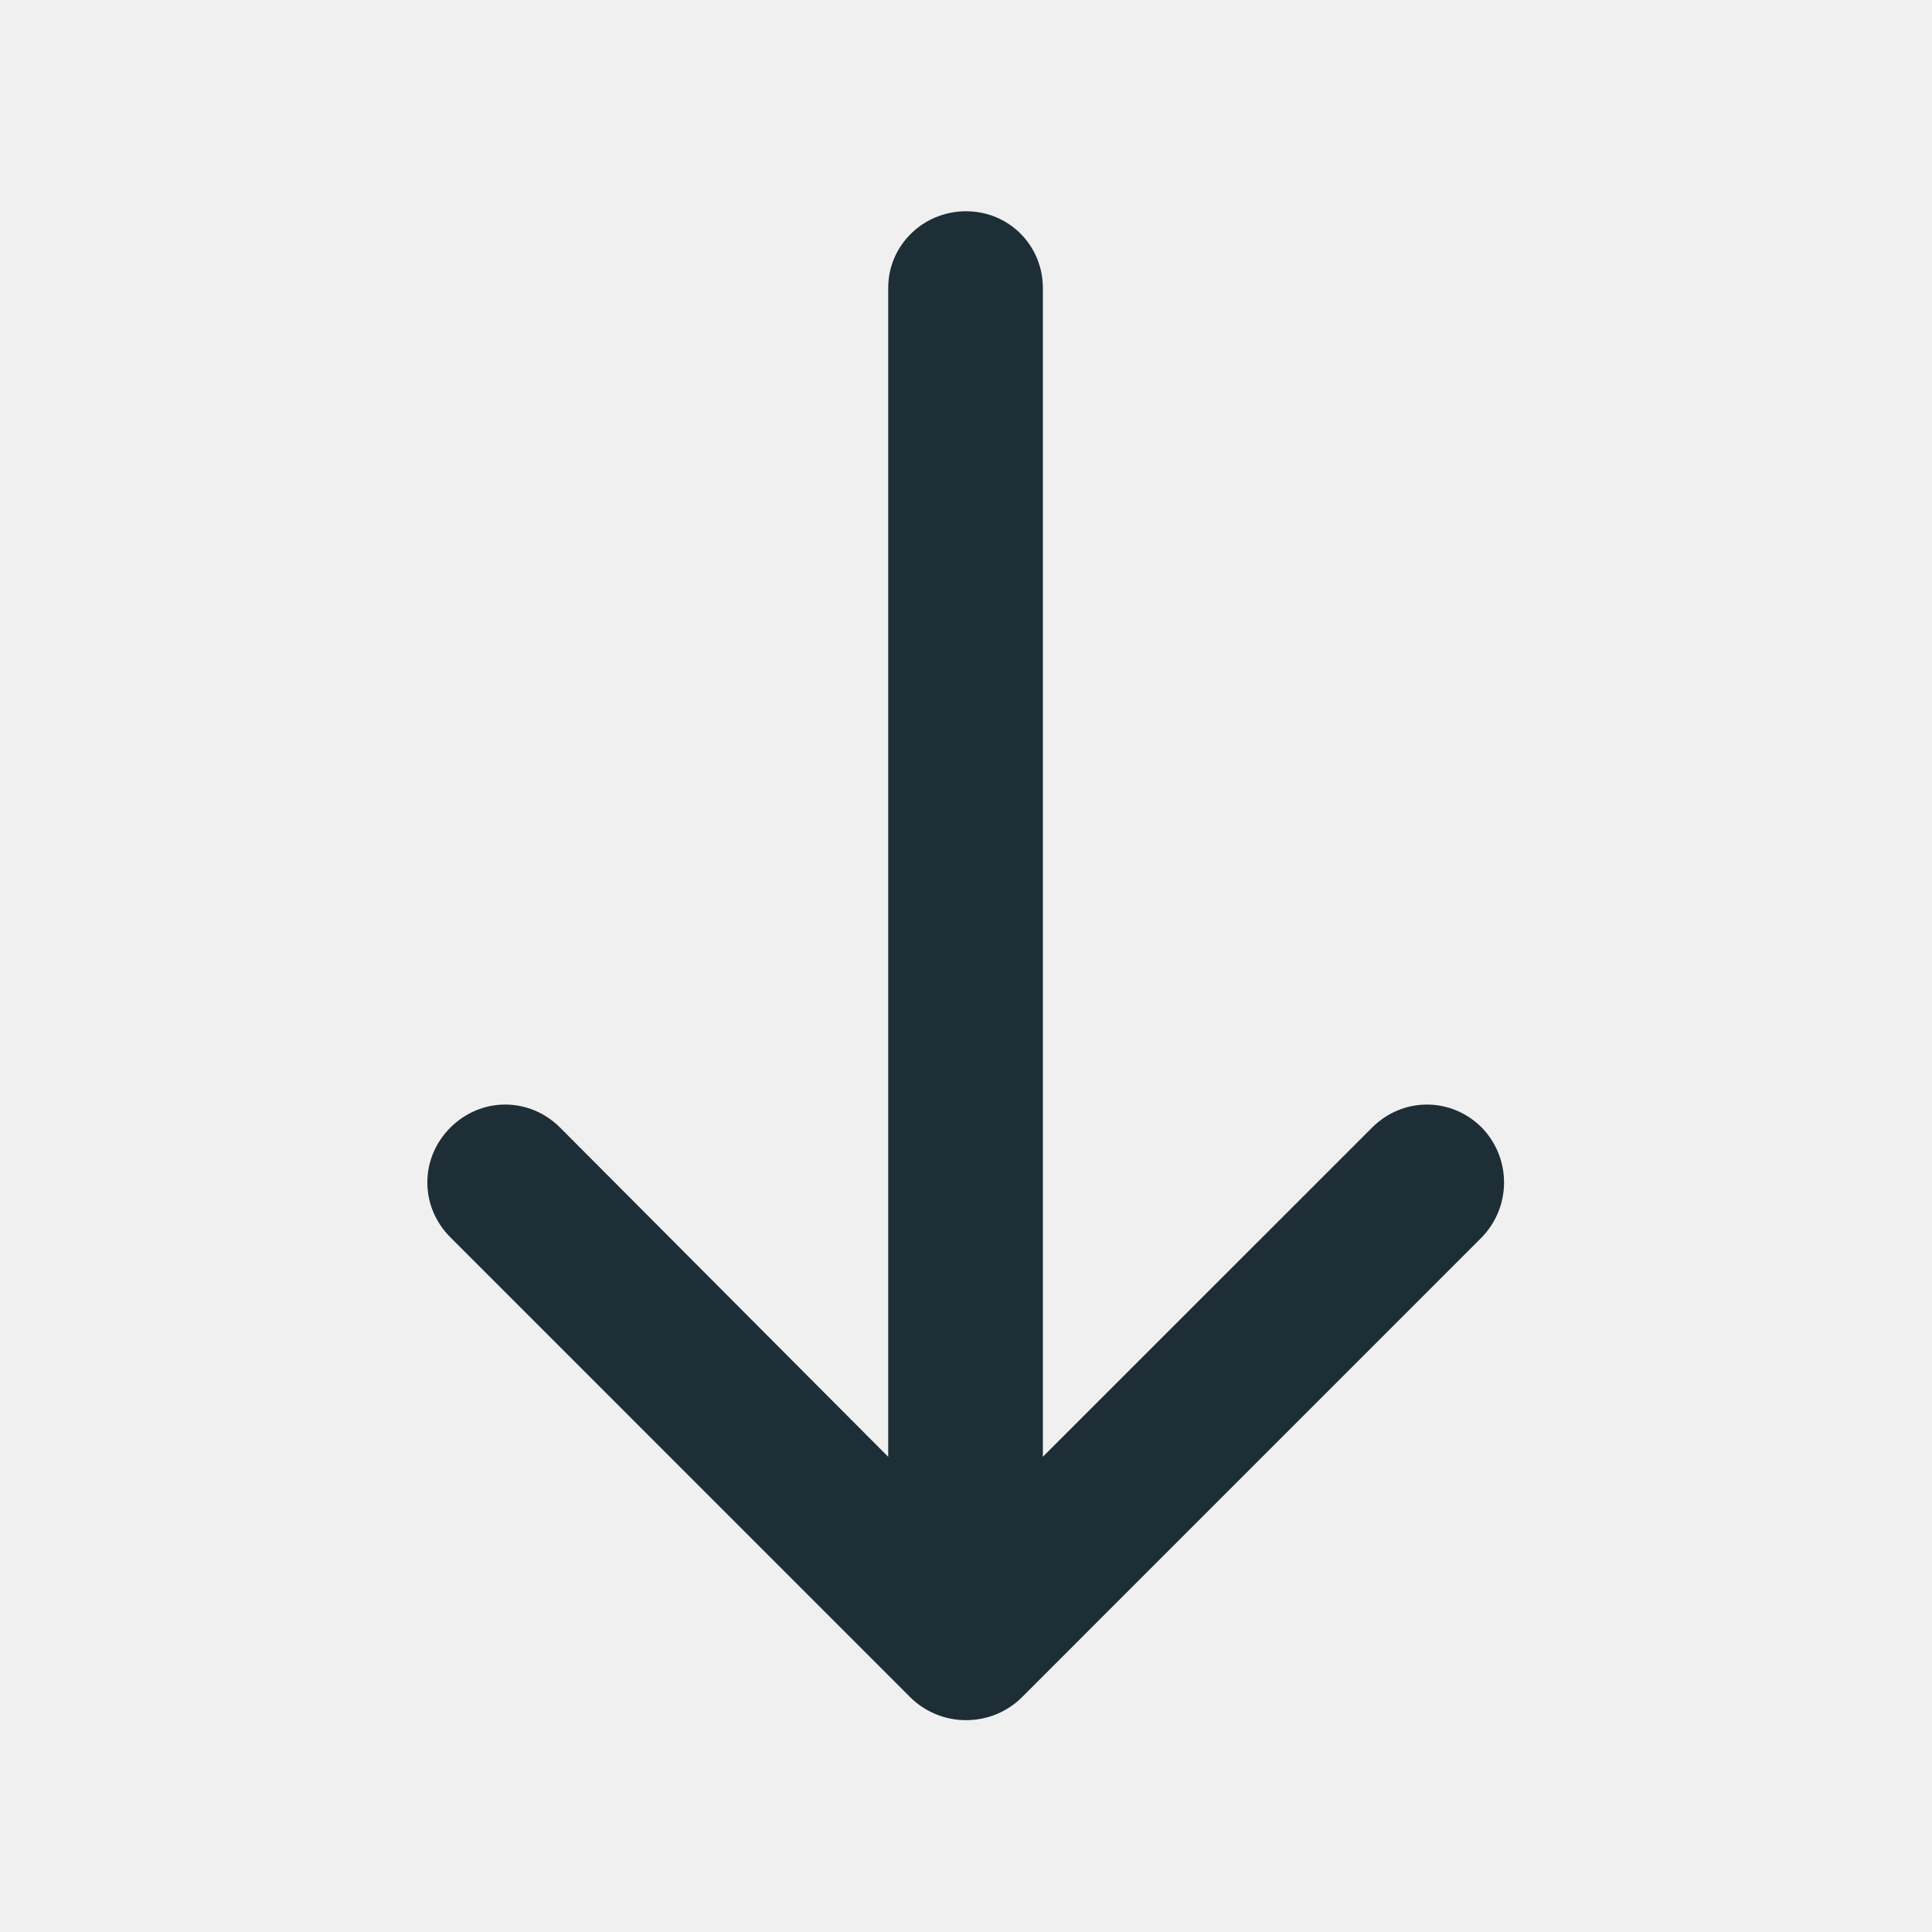
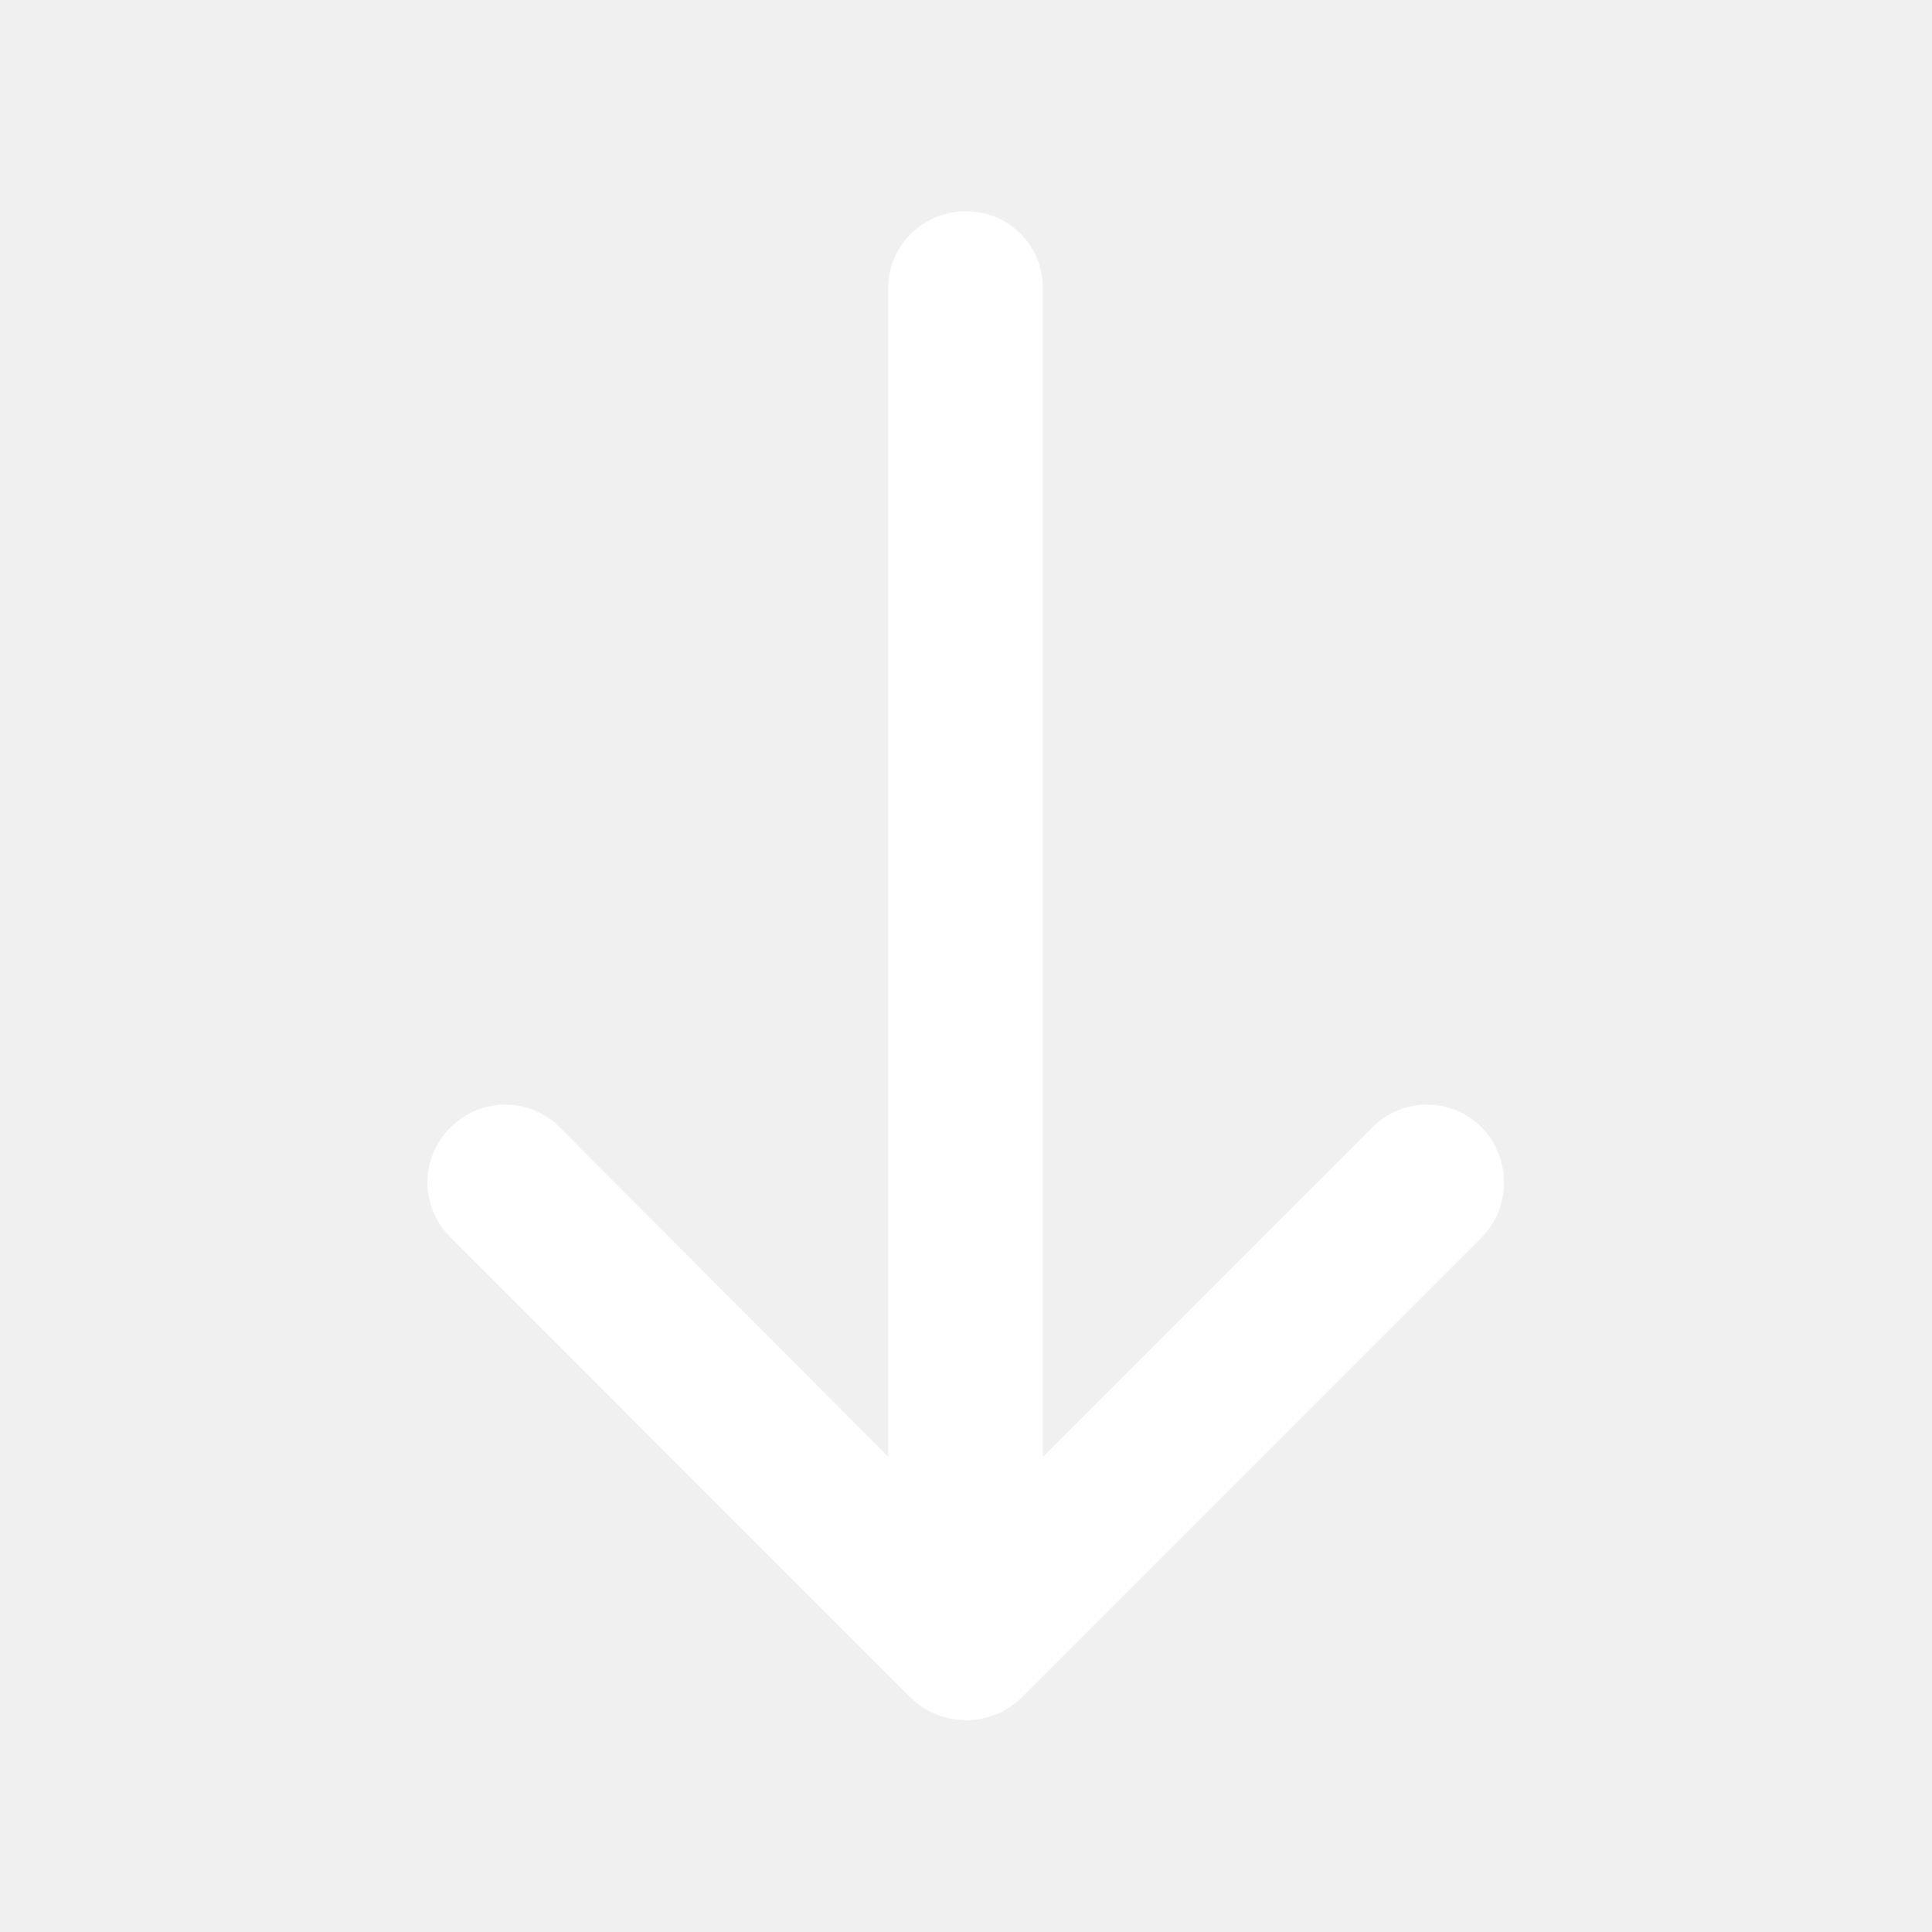
<svg xmlns="http://www.w3.org/2000/svg" width="100%" height="100%" viewBox="0 0 2134 2134" version="1.1" xml:space="preserve" style="fill-rule:evenodd;clip-rule:evenodd;stroke-linejoin:round;stroke-miterlimit:2;">
-   <path d="M1515.55,1245.48c33.906,-33.906 87.285,-33.906 121.191,0c32.761,33.906 32.761,87.286 0,121.192l-507.827,507.903c-15.731,15.732 -37.572,25.43 -61.78,25.43c-24.207,-0 -46.048,-9.698 -61.855,-25.43l-507.828,-507.903c-33.906,-33.906 -33.906,-87.286 0,-121.192c33.906,-33.906 87.286,-33.906 121.192,0l362.428,363.651l0,-1290.95c-0.076,-47.27 38.717,-84.842 85.987,-84.842c47.27,0 84.842,37.572 84.842,84.842l-0,1290.87l363.65,-363.574Z" style="fill:#1e2e36;fill-rule:nonzero;" />
+   <path d="M1515.55,1245.48c33.906,-33.906 87.285,-33.906 121.191,0c32.761,33.906 32.761,87.286 0,121.192l-507.827,507.903c-15.731,15.732 -37.572,25.43 -61.78,25.43c-24.207,-0 -46.048,-9.698 -61.855,-25.43l-507.828,-507.903c-33.906,-33.906 -33.906,-87.286 0,-121.192c33.906,-33.906 87.286,-33.906 121.192,0l362.428,363.651l0,-1290.95c-0.076,-47.27 38.717,-84.842 85.987,-84.842c47.27,0 84.842,37.572 84.842,84.842l-0,1290.87l363.65,-363.574Z" style="fill:#fff;fill-rule:nonzero;" />
</svg>
